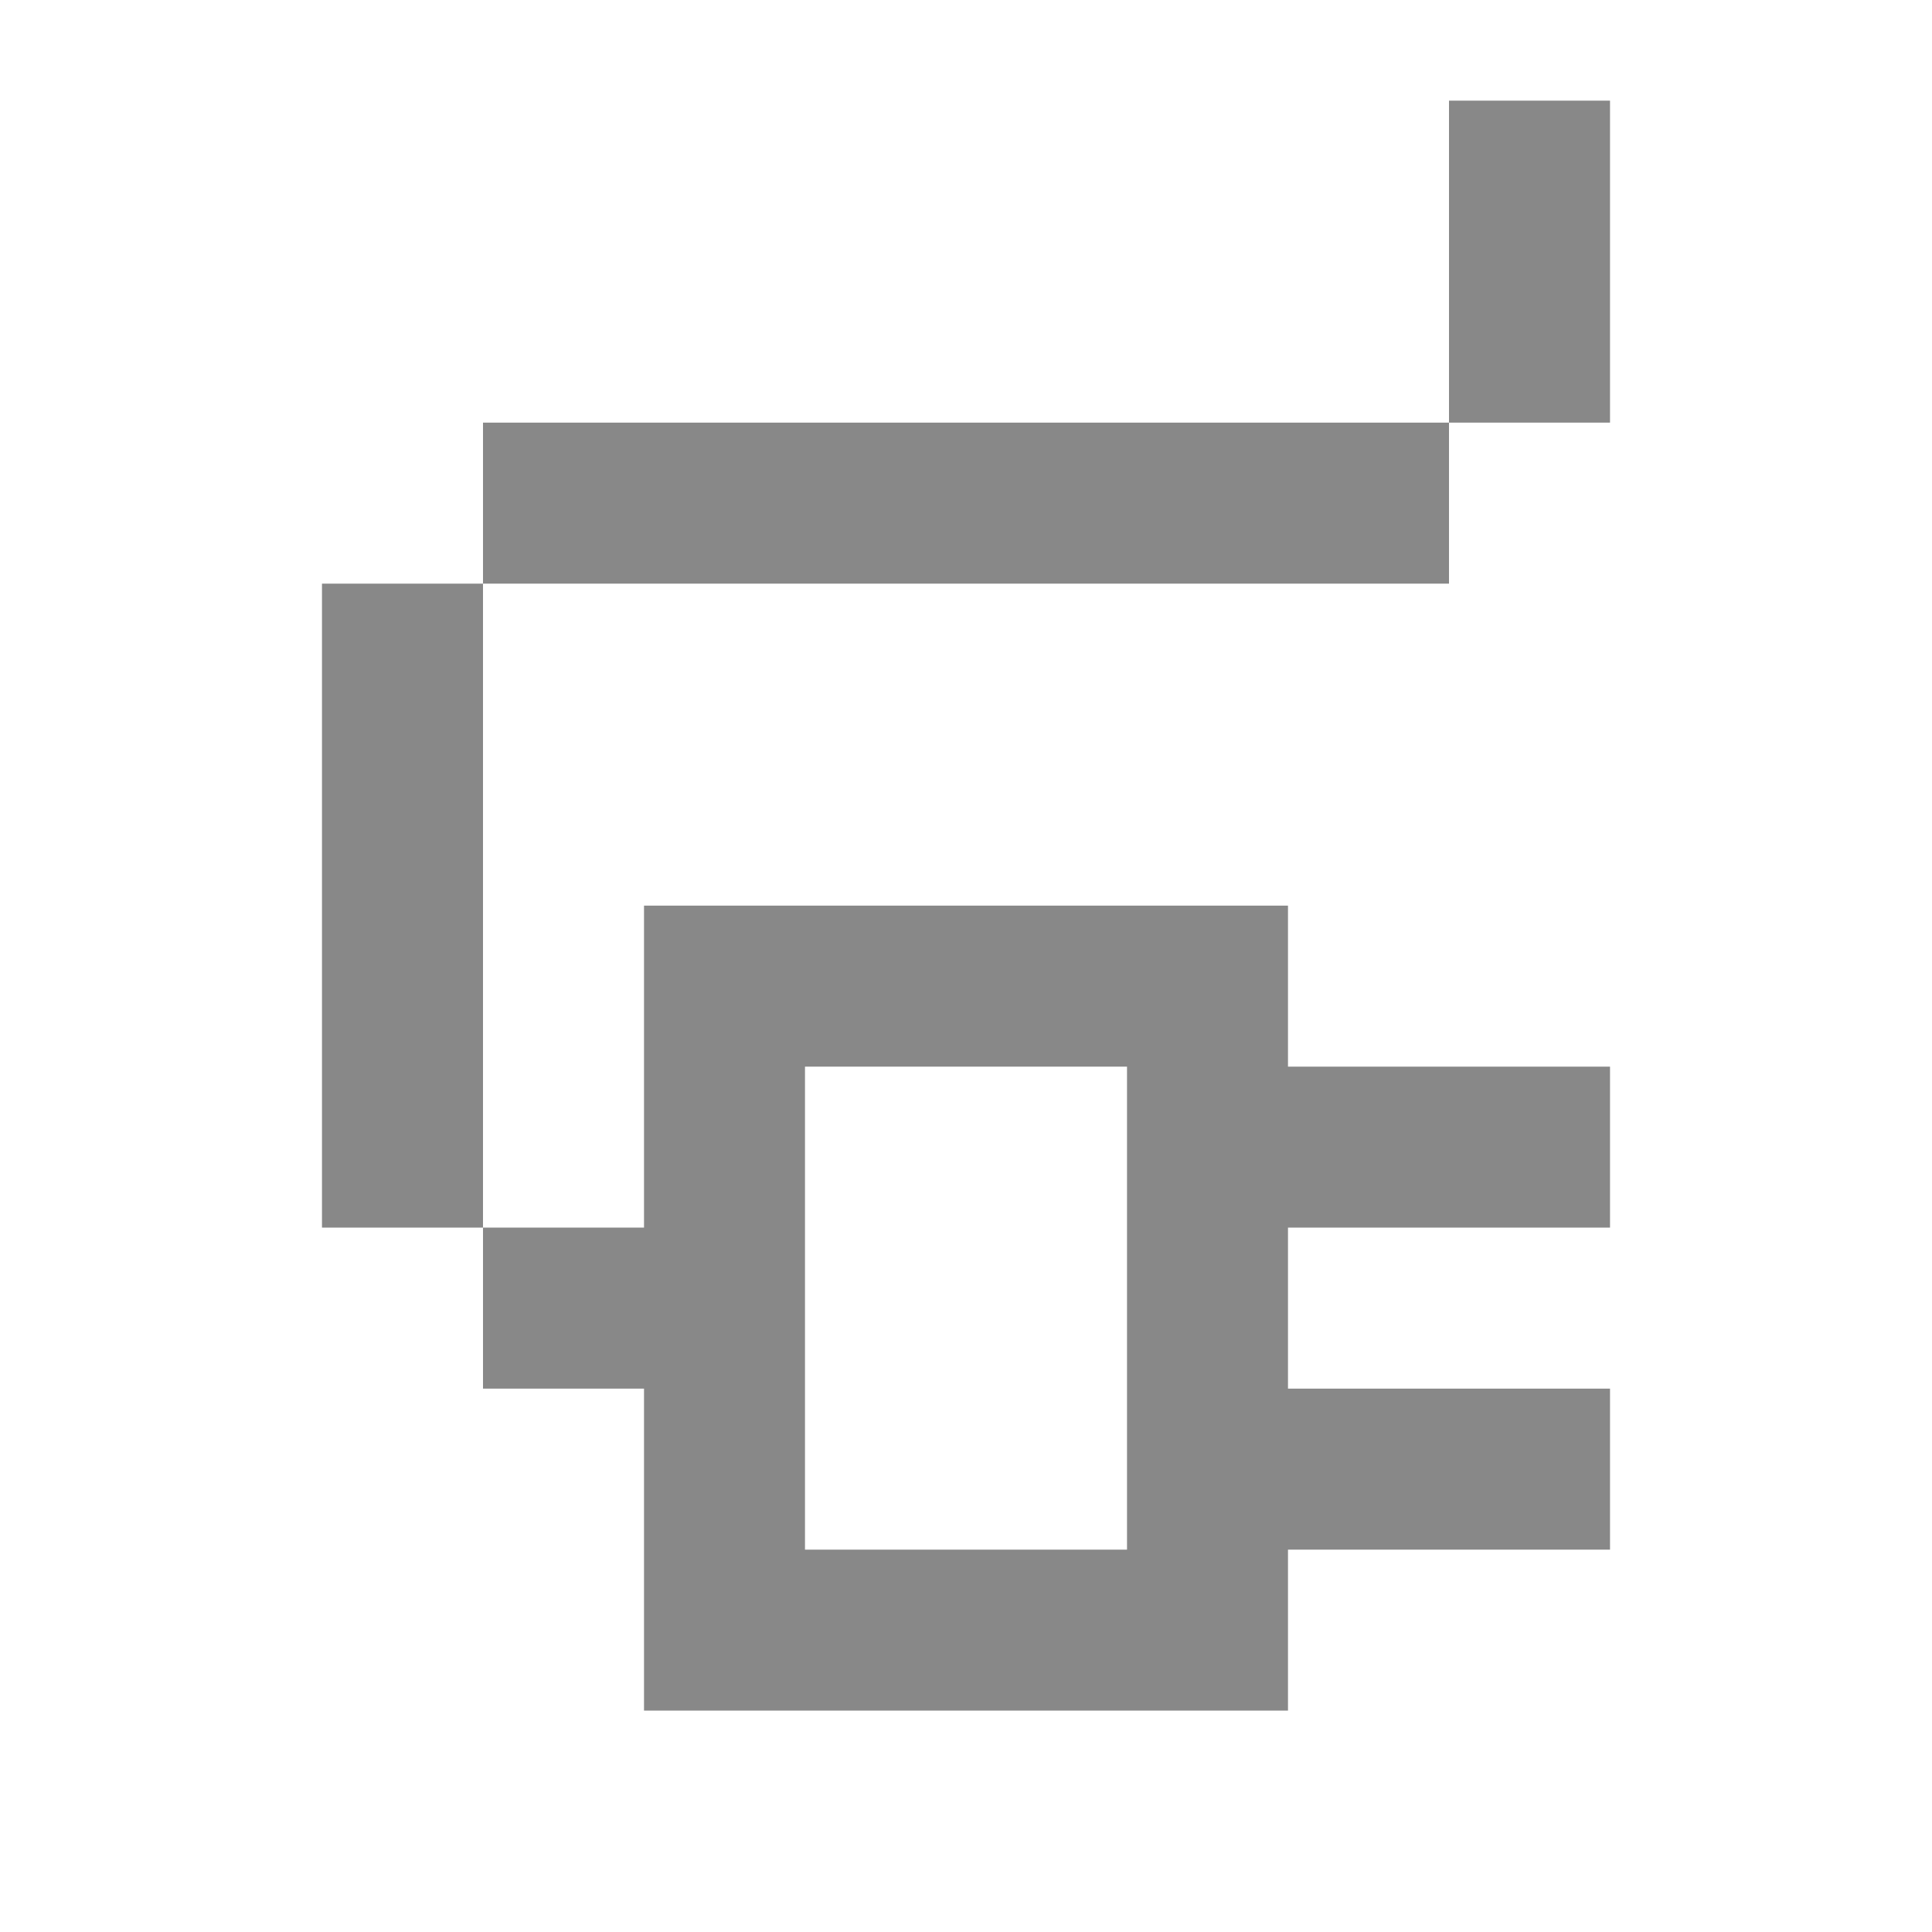
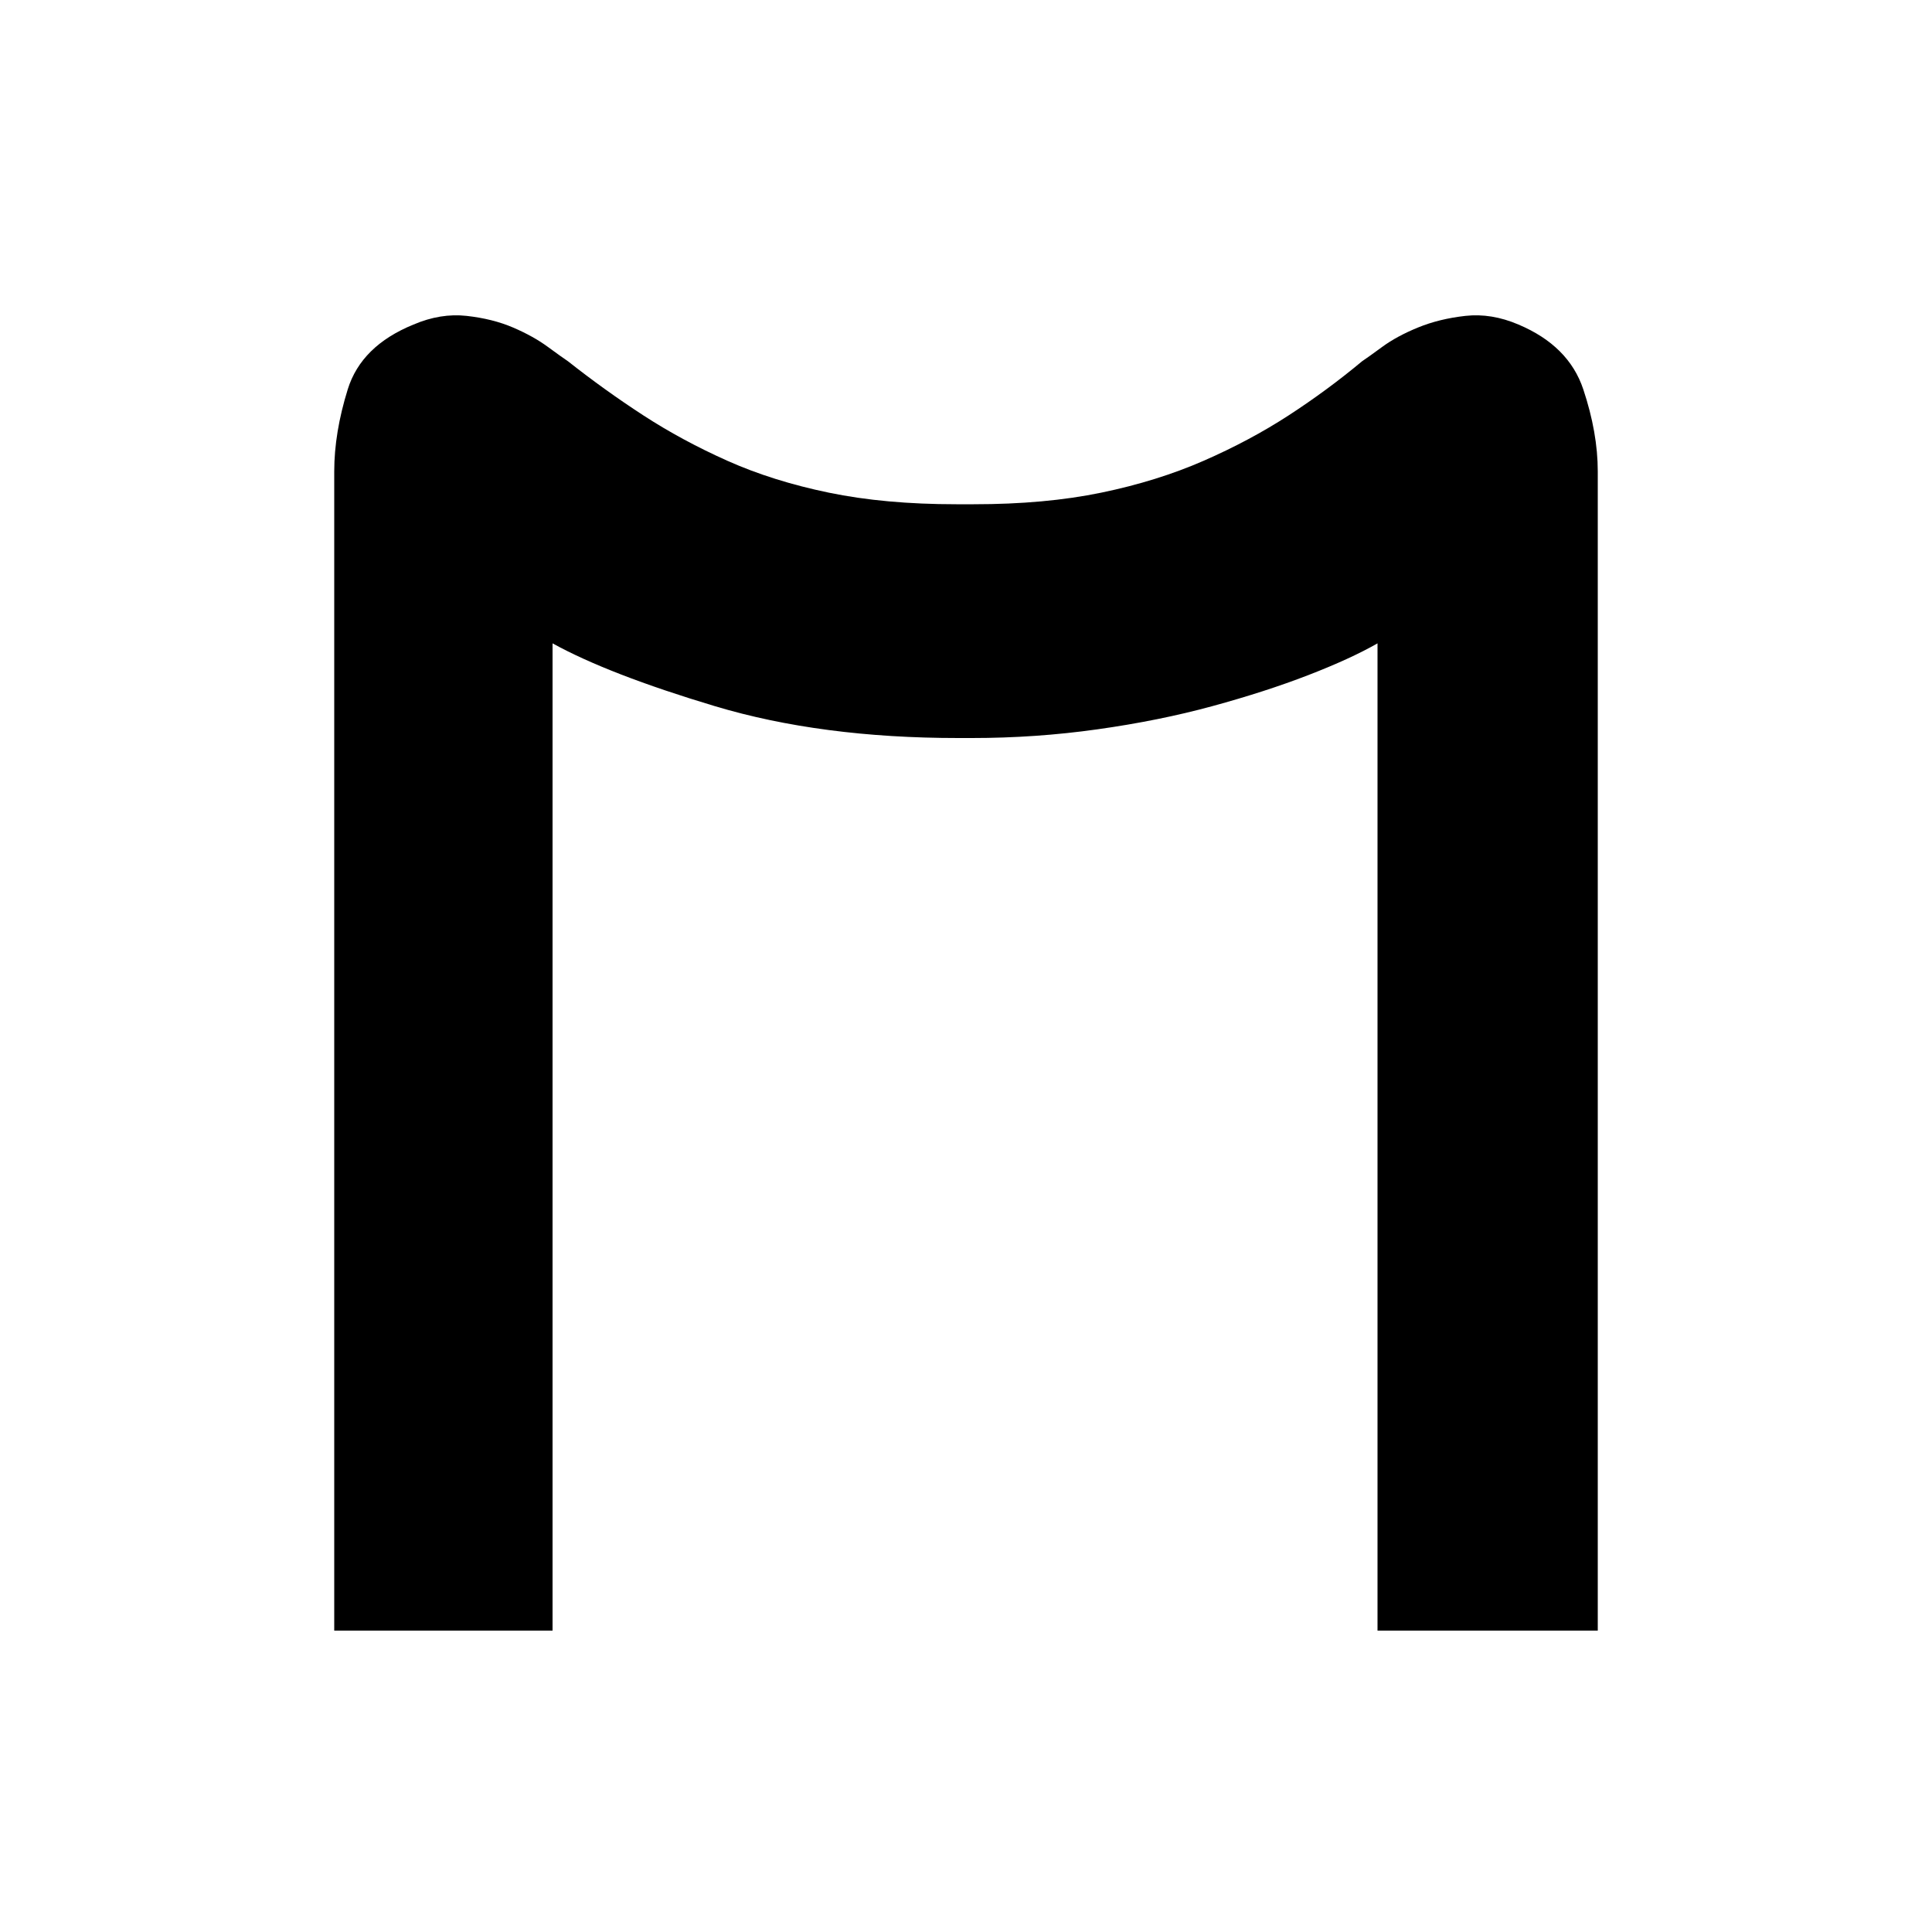
- <svg xmlns="http://www.w3.org/2000/svg" width="32" height="32" viewBox="0 0 32 32" fill="none">
-   <path d="M26.667 1.667H24V7H8V9.667H5.333V20.333H8V23H10.667V28.333H21.333V25.667H26.667V23H21.333V20.333H26.667V17.667H21.333V15H10.667V20.333H8V9.667H24V7H26.667V1.667ZM18.667 25.667H13.333V17.667H18.667V25.667Z" fill="#888888" />
+ <svg xmlns="http://www.w3.org/2000/svg" t="1691718266164" class="icon" viewBox="0 0 1024 1024" version="1.1" p-id="5220" width="48" height="48">
+   <path d="M507.904 391.168q-72.704 0-129.024-16.896t-86.016-33.28q-1.024-1.024-1.024-5.12l0-8.192q0-2.048 0.512-0.512t0.512 13.824l0 523.264-115.712 0 0-614.4q0-20.48 7.168-43.52t34.816-34.304q14.336-6.144 28.16-4.608t24.576 6.144 18.432 10.24 10.752 7.68q19.456 15.36 39.936 28.672t44.544 24.064 53.76 16.896 67.584 6.144l4.096 0 1.024 0 4.096 0q37.888 0 67.584-6.144t54.272-16.896 45.056-24.064 38.912-28.672q3.072-2.048 10.752-7.68t18.944-10.24 25.088-6.144 28.16 4.608q26.624 11.264 34.304 34.304t7.68 43.52l0 614.4-116.736 0 0-523.264q0-12.288 1.024-13.312 1.024 3.072 0.512 7.68t-1.536 5.632q-14.336 8.192-36.864 16.896t-50.688 16.384-60.928 12.288-66.56 4.608l-7.168 0z" p-id="5221" />
</svg>
